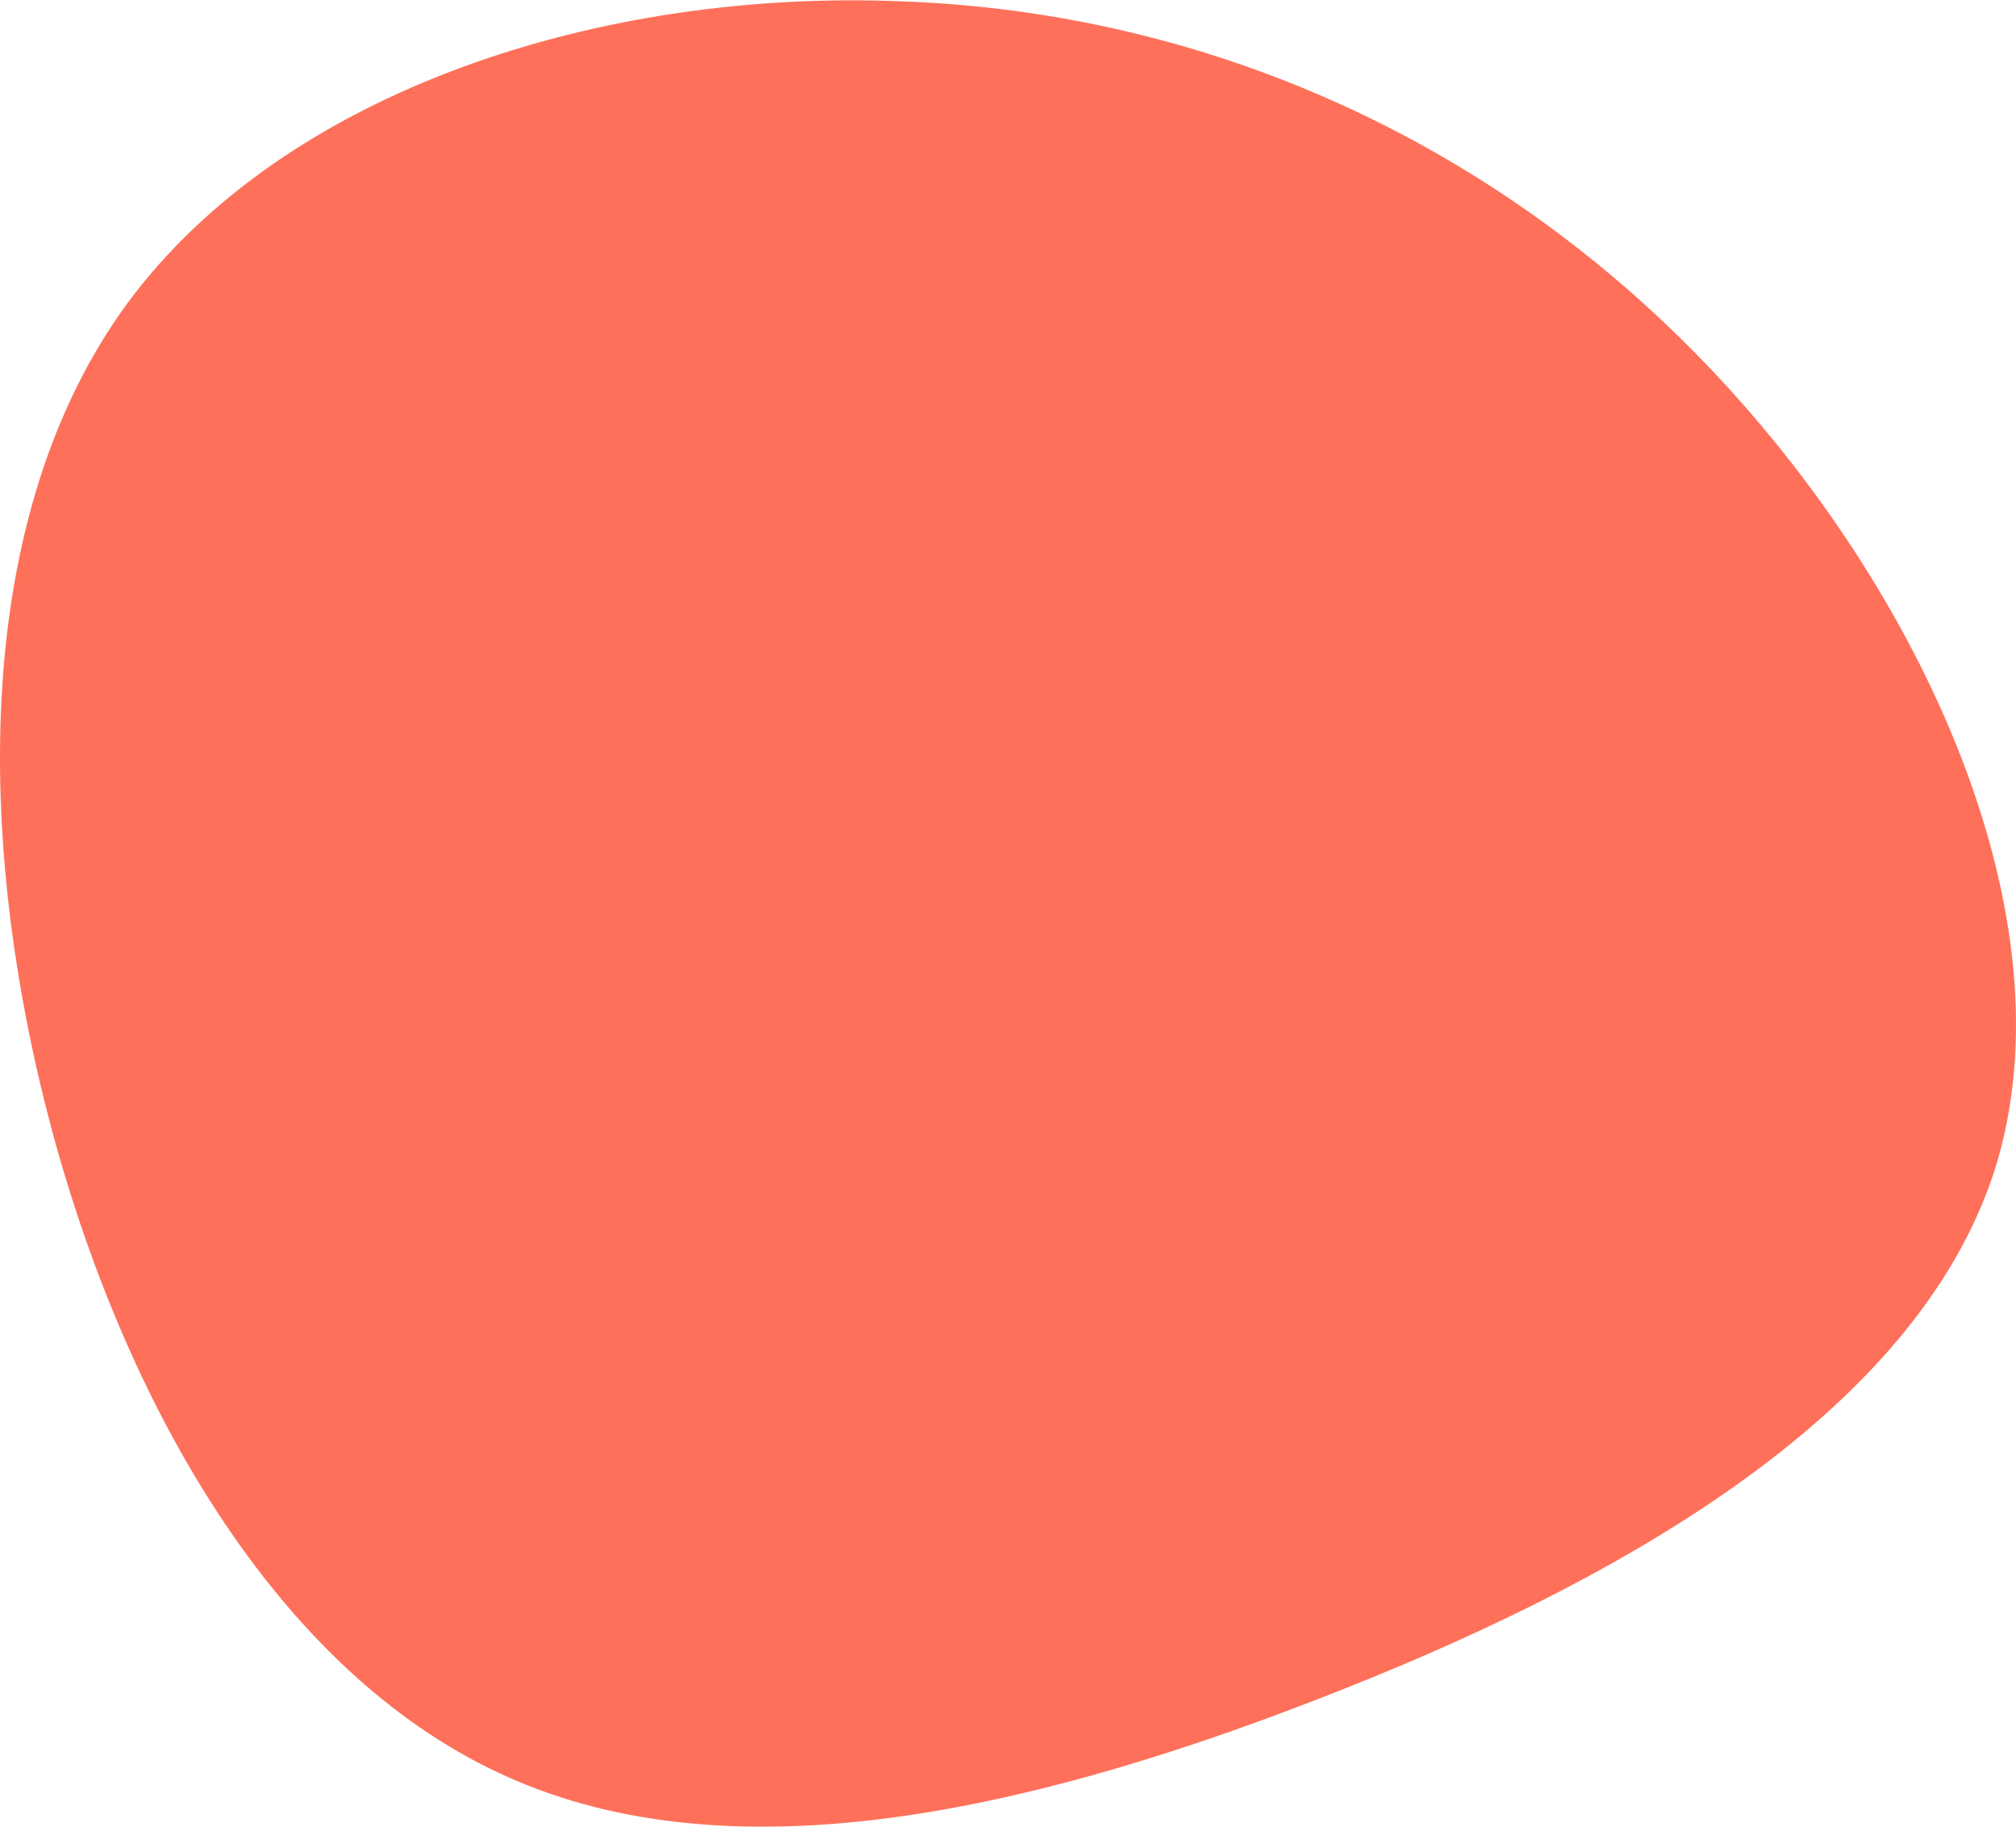
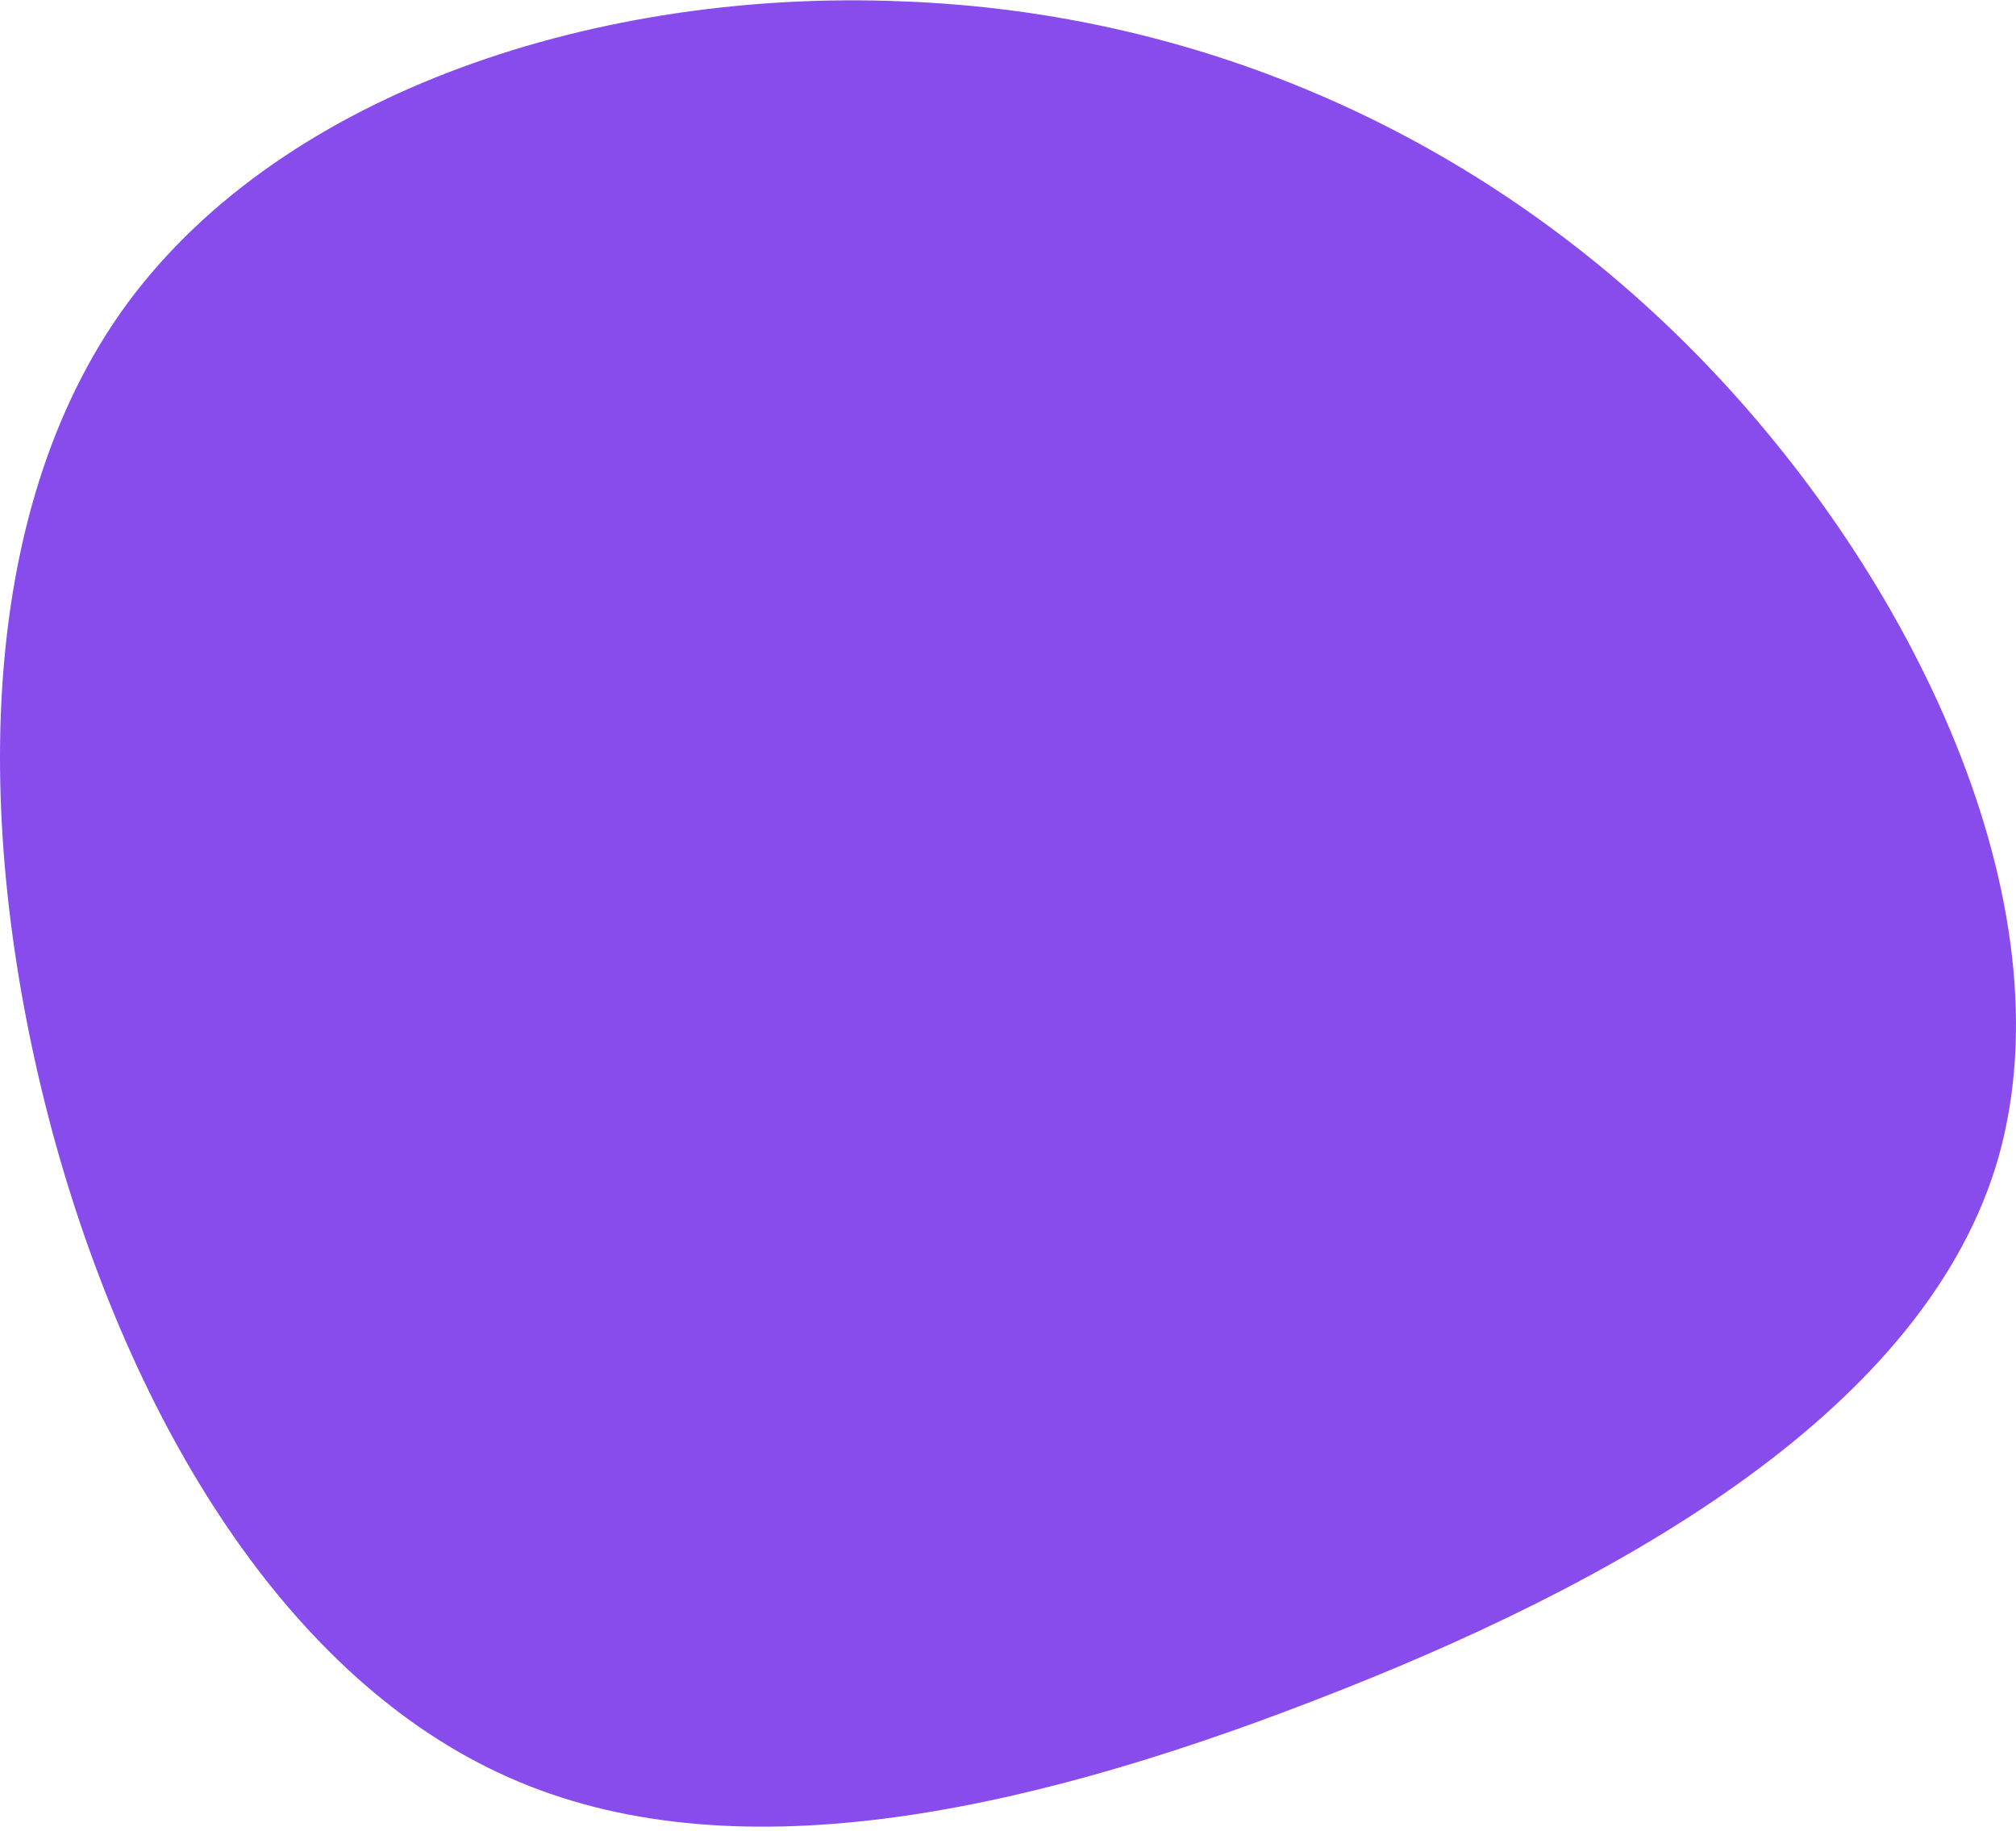
<svg xmlns="http://www.w3.org/2000/svg" width="509" height="462" viewBox="0 0 509 462" fill="none">
-   <path d="M430.684 91.848C485.587 148.958 523.332 231.872 503.773 294.831C483.871 357.79 406.664 400.451 331.516 429.351C256.711 458.25 183.965 473.388 128.376 448.617C72.444 423.846 32.983 358.822 13.081 285.198C-6.478 211.917 -7.165 130.036 32.297 76.366C72.101 22.695 151.71 -2.763 227.544 0.333C303.722 3.085 375.781 34.737 430.684 91.848Z" fill="#FE705A" />
+   <path d="M430.684 91.848C485.587 148.958 523.332 231.872 503.773 294.831C483.871 357.79 406.664 400.451 331.516 429.351C256.711 458.25 183.965 473.388 128.376 448.617C72.444 423.846 32.983 358.822 13.081 285.198C-6.478 211.917 -7.165 130.036 32.297 76.366C72.101 22.695 151.71 -2.763 227.544 0.333C303.722 3.085 375.781 34.737 430.684 91.848Z" fill="#884ced" />
</svg>
